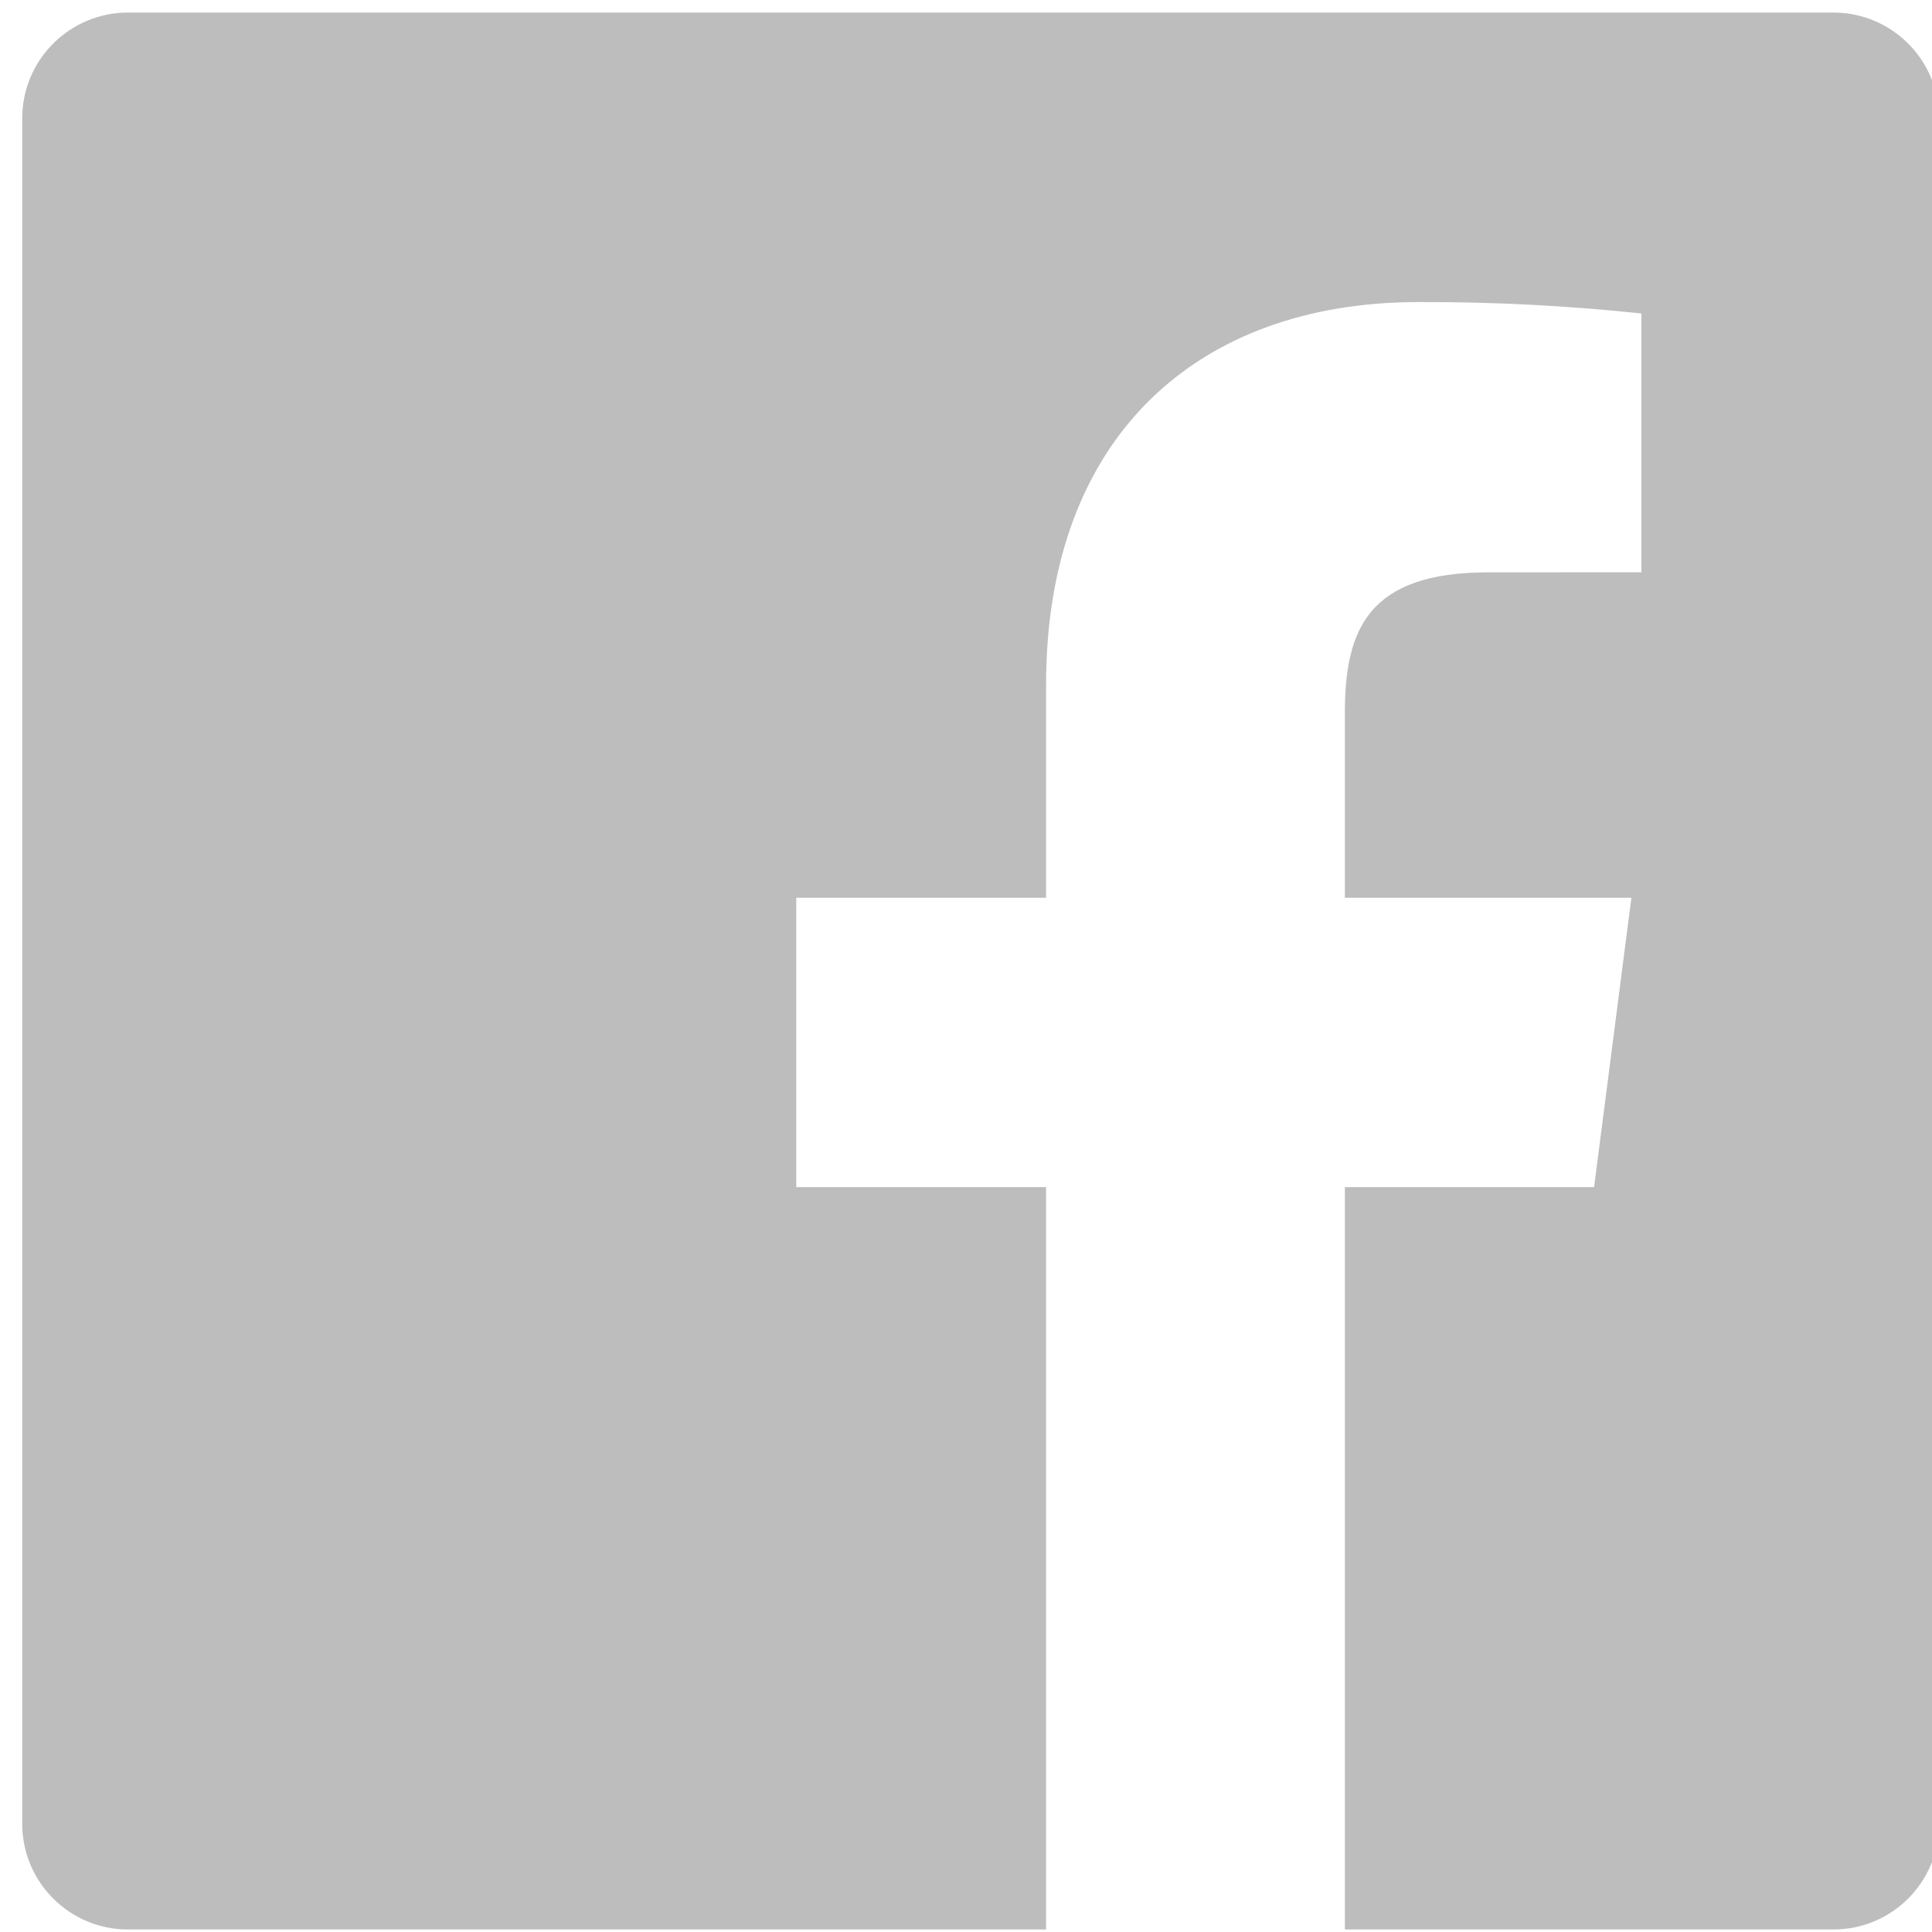
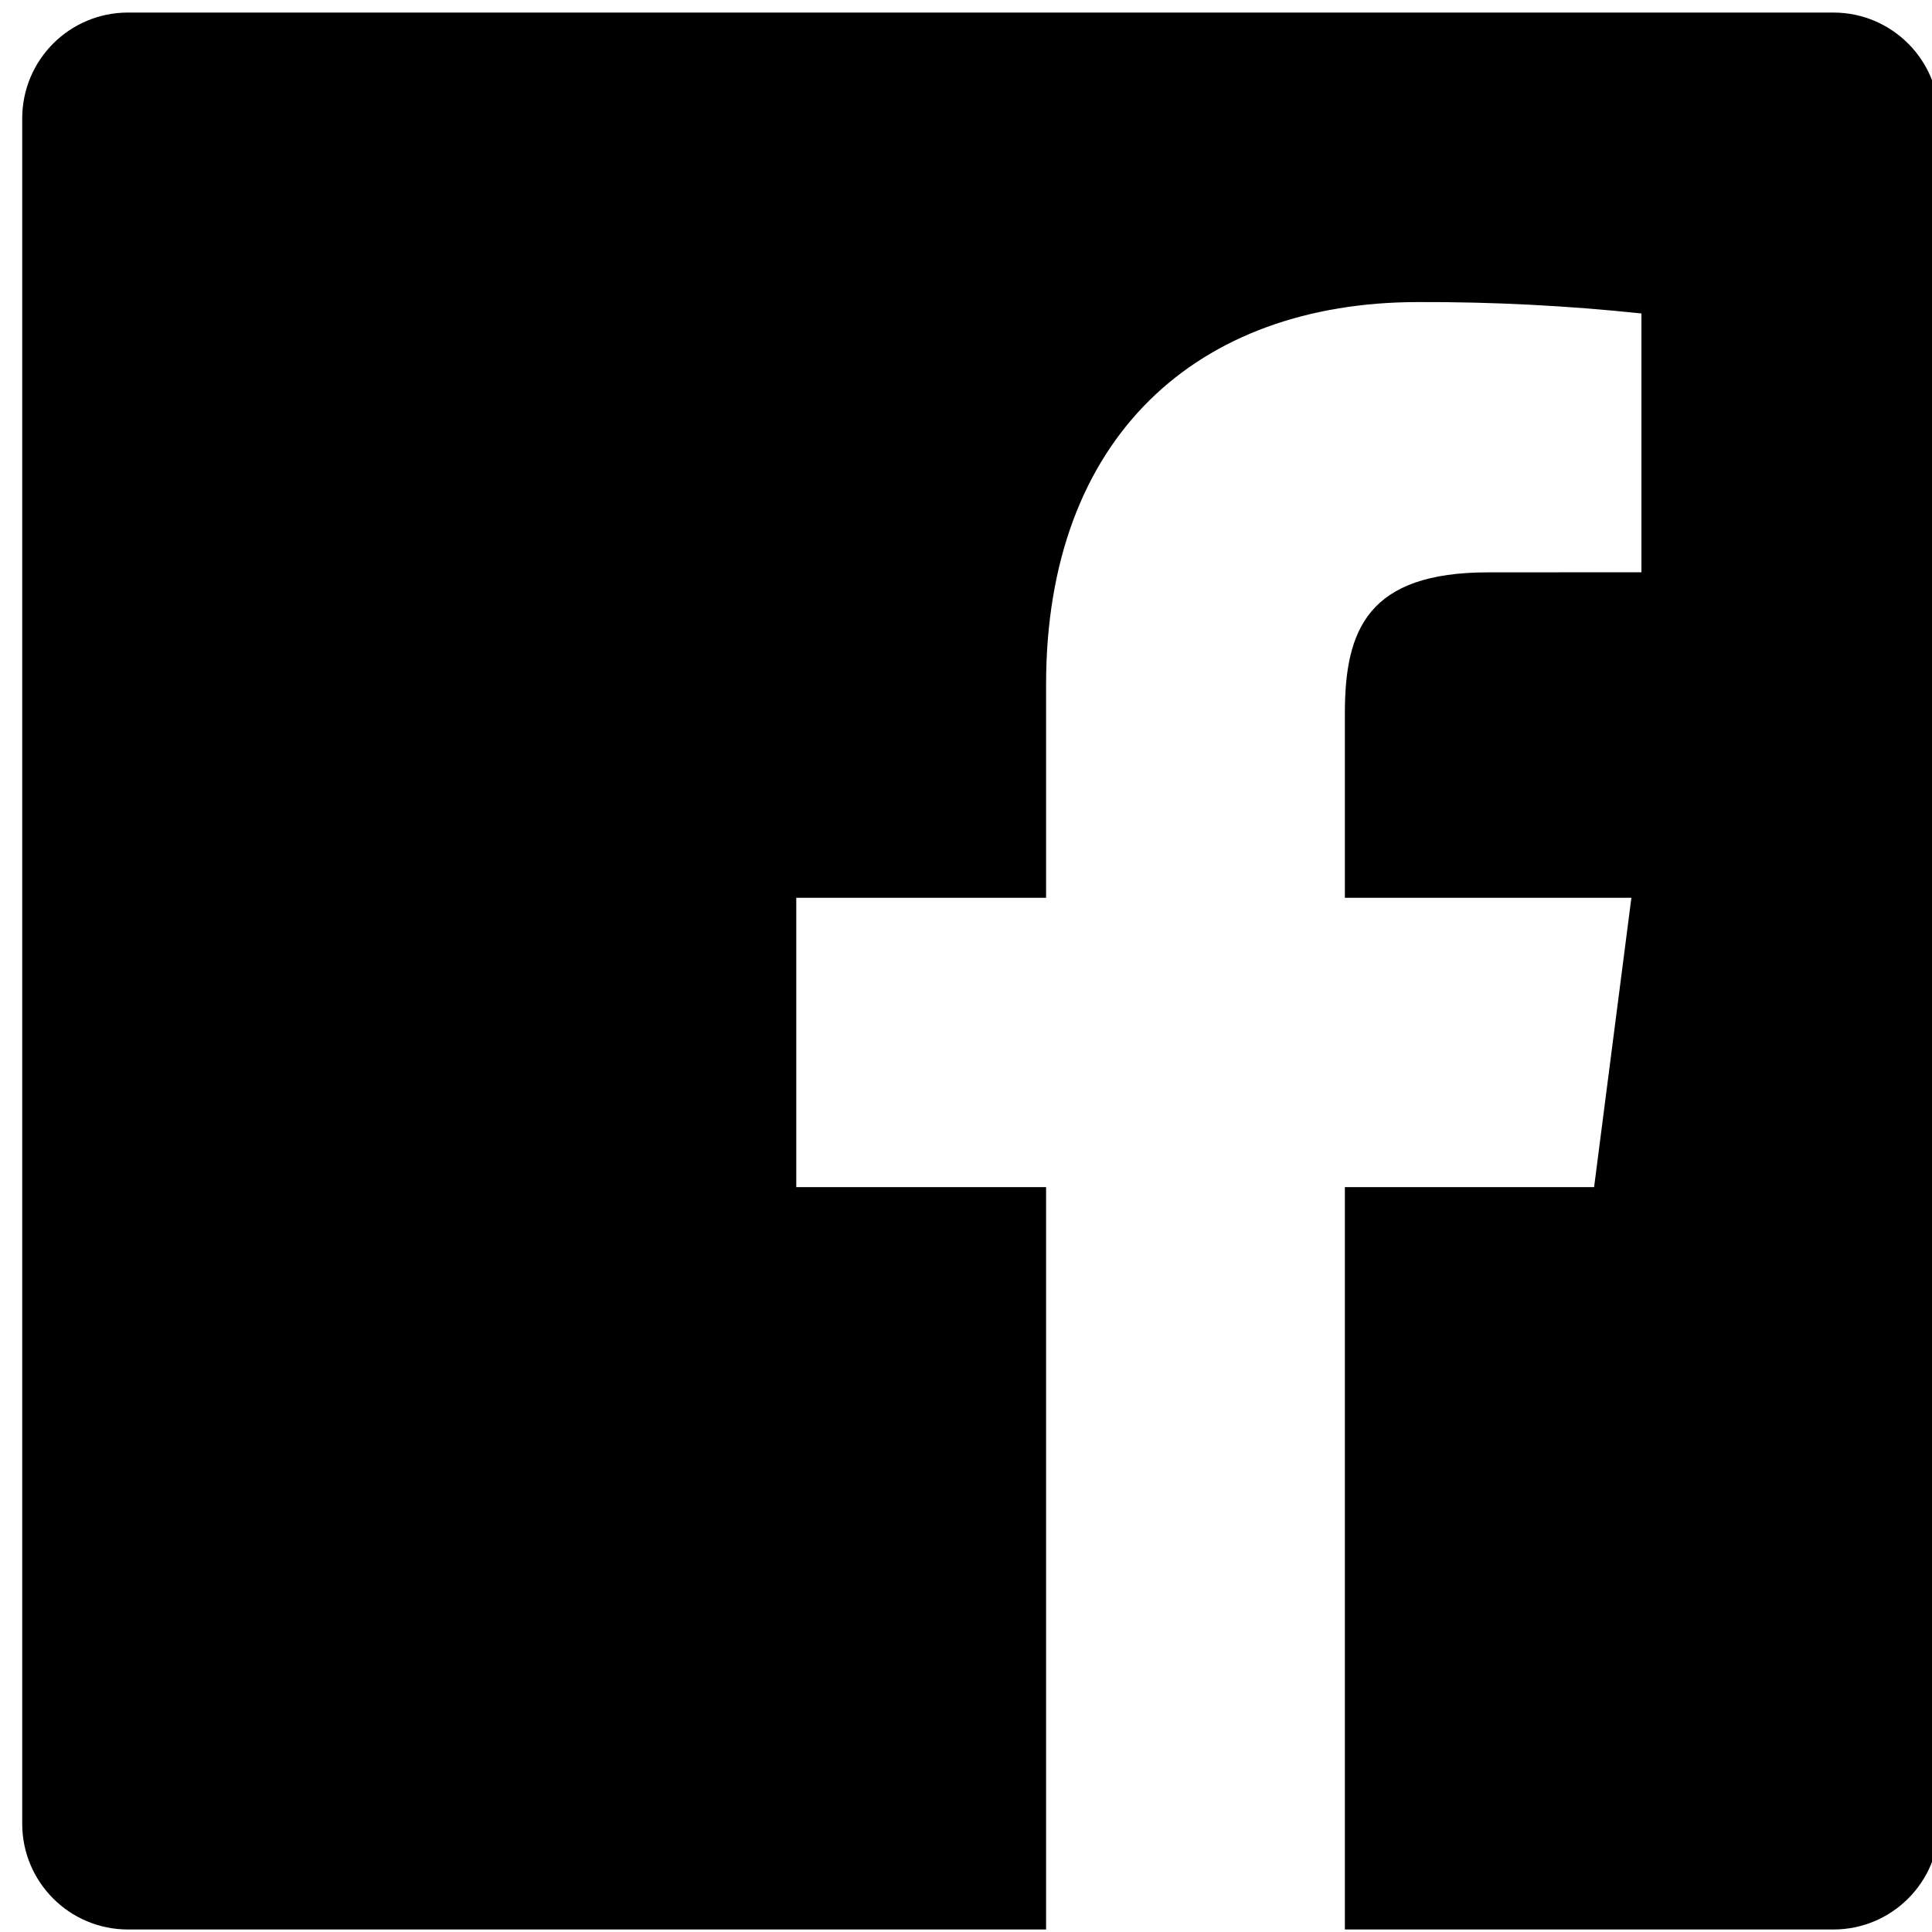
<svg xmlns="http://www.w3.org/2000/svg" xmlns:xlink="http://www.w3.org/1999/xlink" width="20" height="20" viewBox="0 0 20 20">
  <defs>
    <path id="vbvea" d="M275.074 5119.879c0 .605-.49 1.095-1.095 1.095h-5.057v-7.685h2.58l.386-2.995h-2.966v-1.912c0-.867.241-1.457 1.484-1.457l1.586-.001v-2.679a21.3 21.3 0 0 0-2.31-.118c-2.287 0-3.853 1.396-3.853 3.96v2.207h-2.586v2.995h2.586v7.685h-9.504c-.605 0-1.095-.49-1.095-1.095v-17.653c0-.606.49-1.096 1.095-1.096h17.654c.604 0 1.095.49 1.095 1.096v17.653" />
  </defs>
  <g>
    <g transform="translate(-255 -5101)">
-       <use fill="#bdbdbd" xlink:href="#vbvea" />
+       <use xlink:href="#vbvea" />
    </g>
  </g>
</svg>
